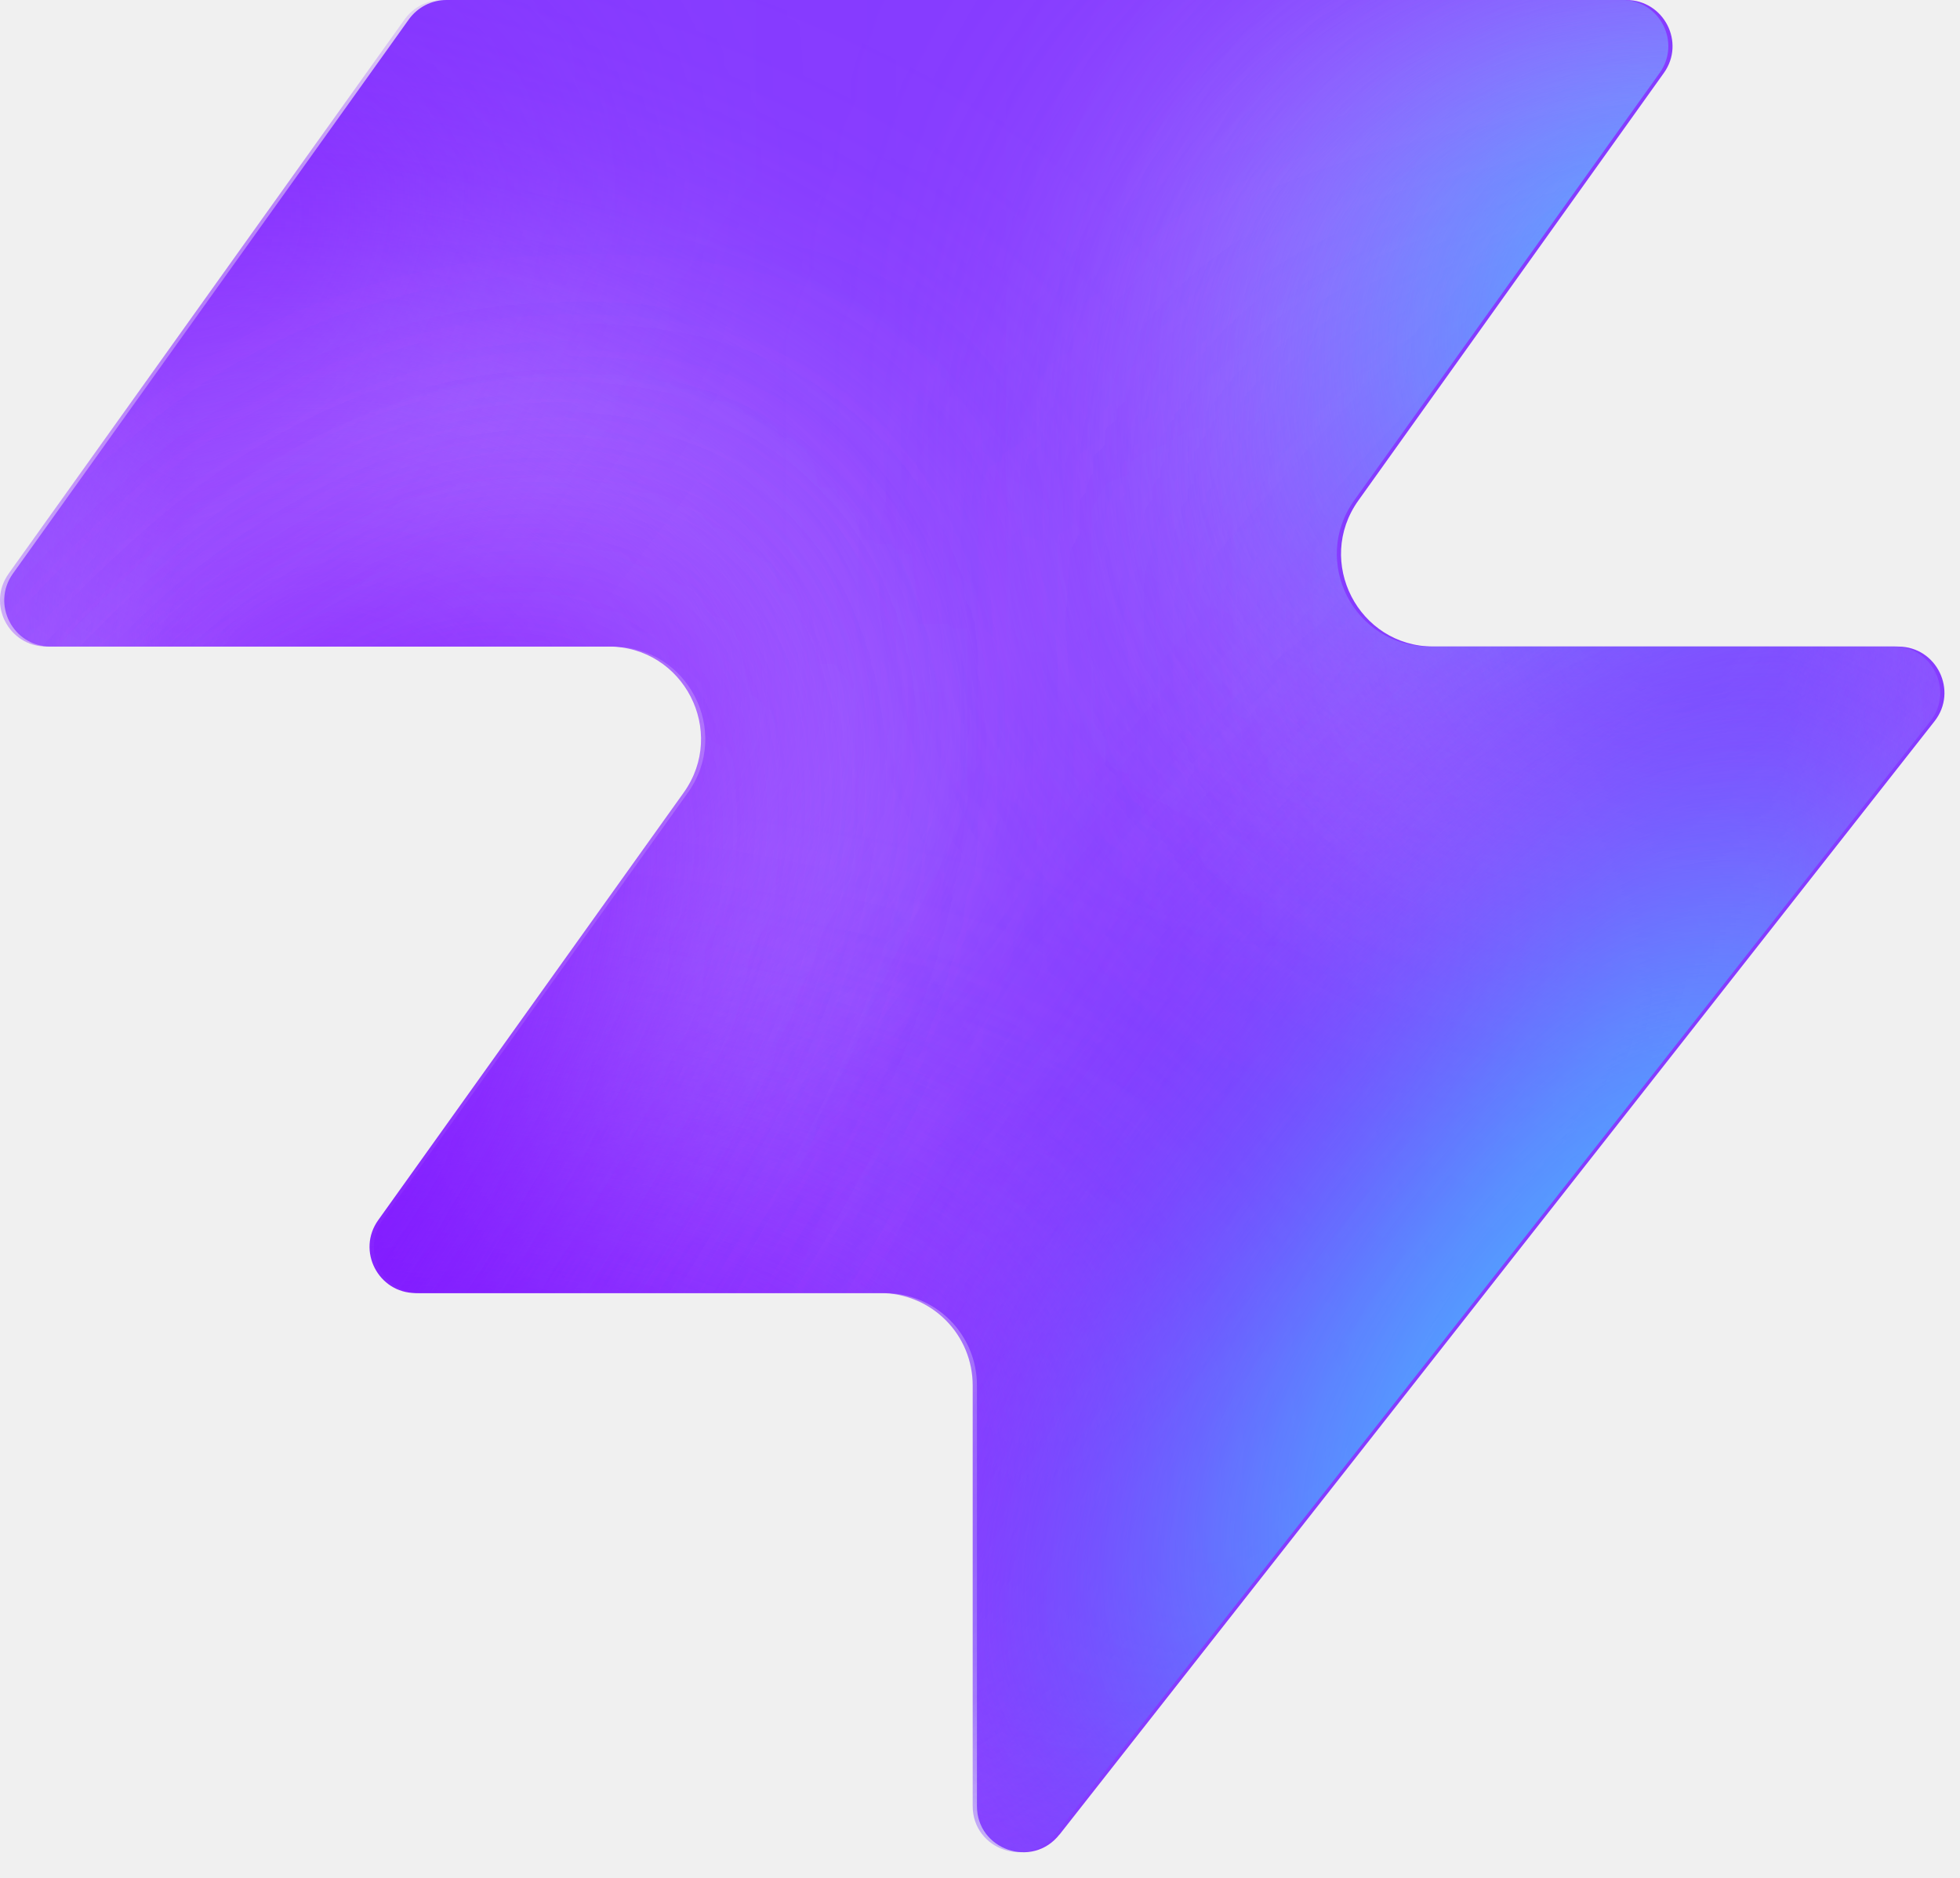
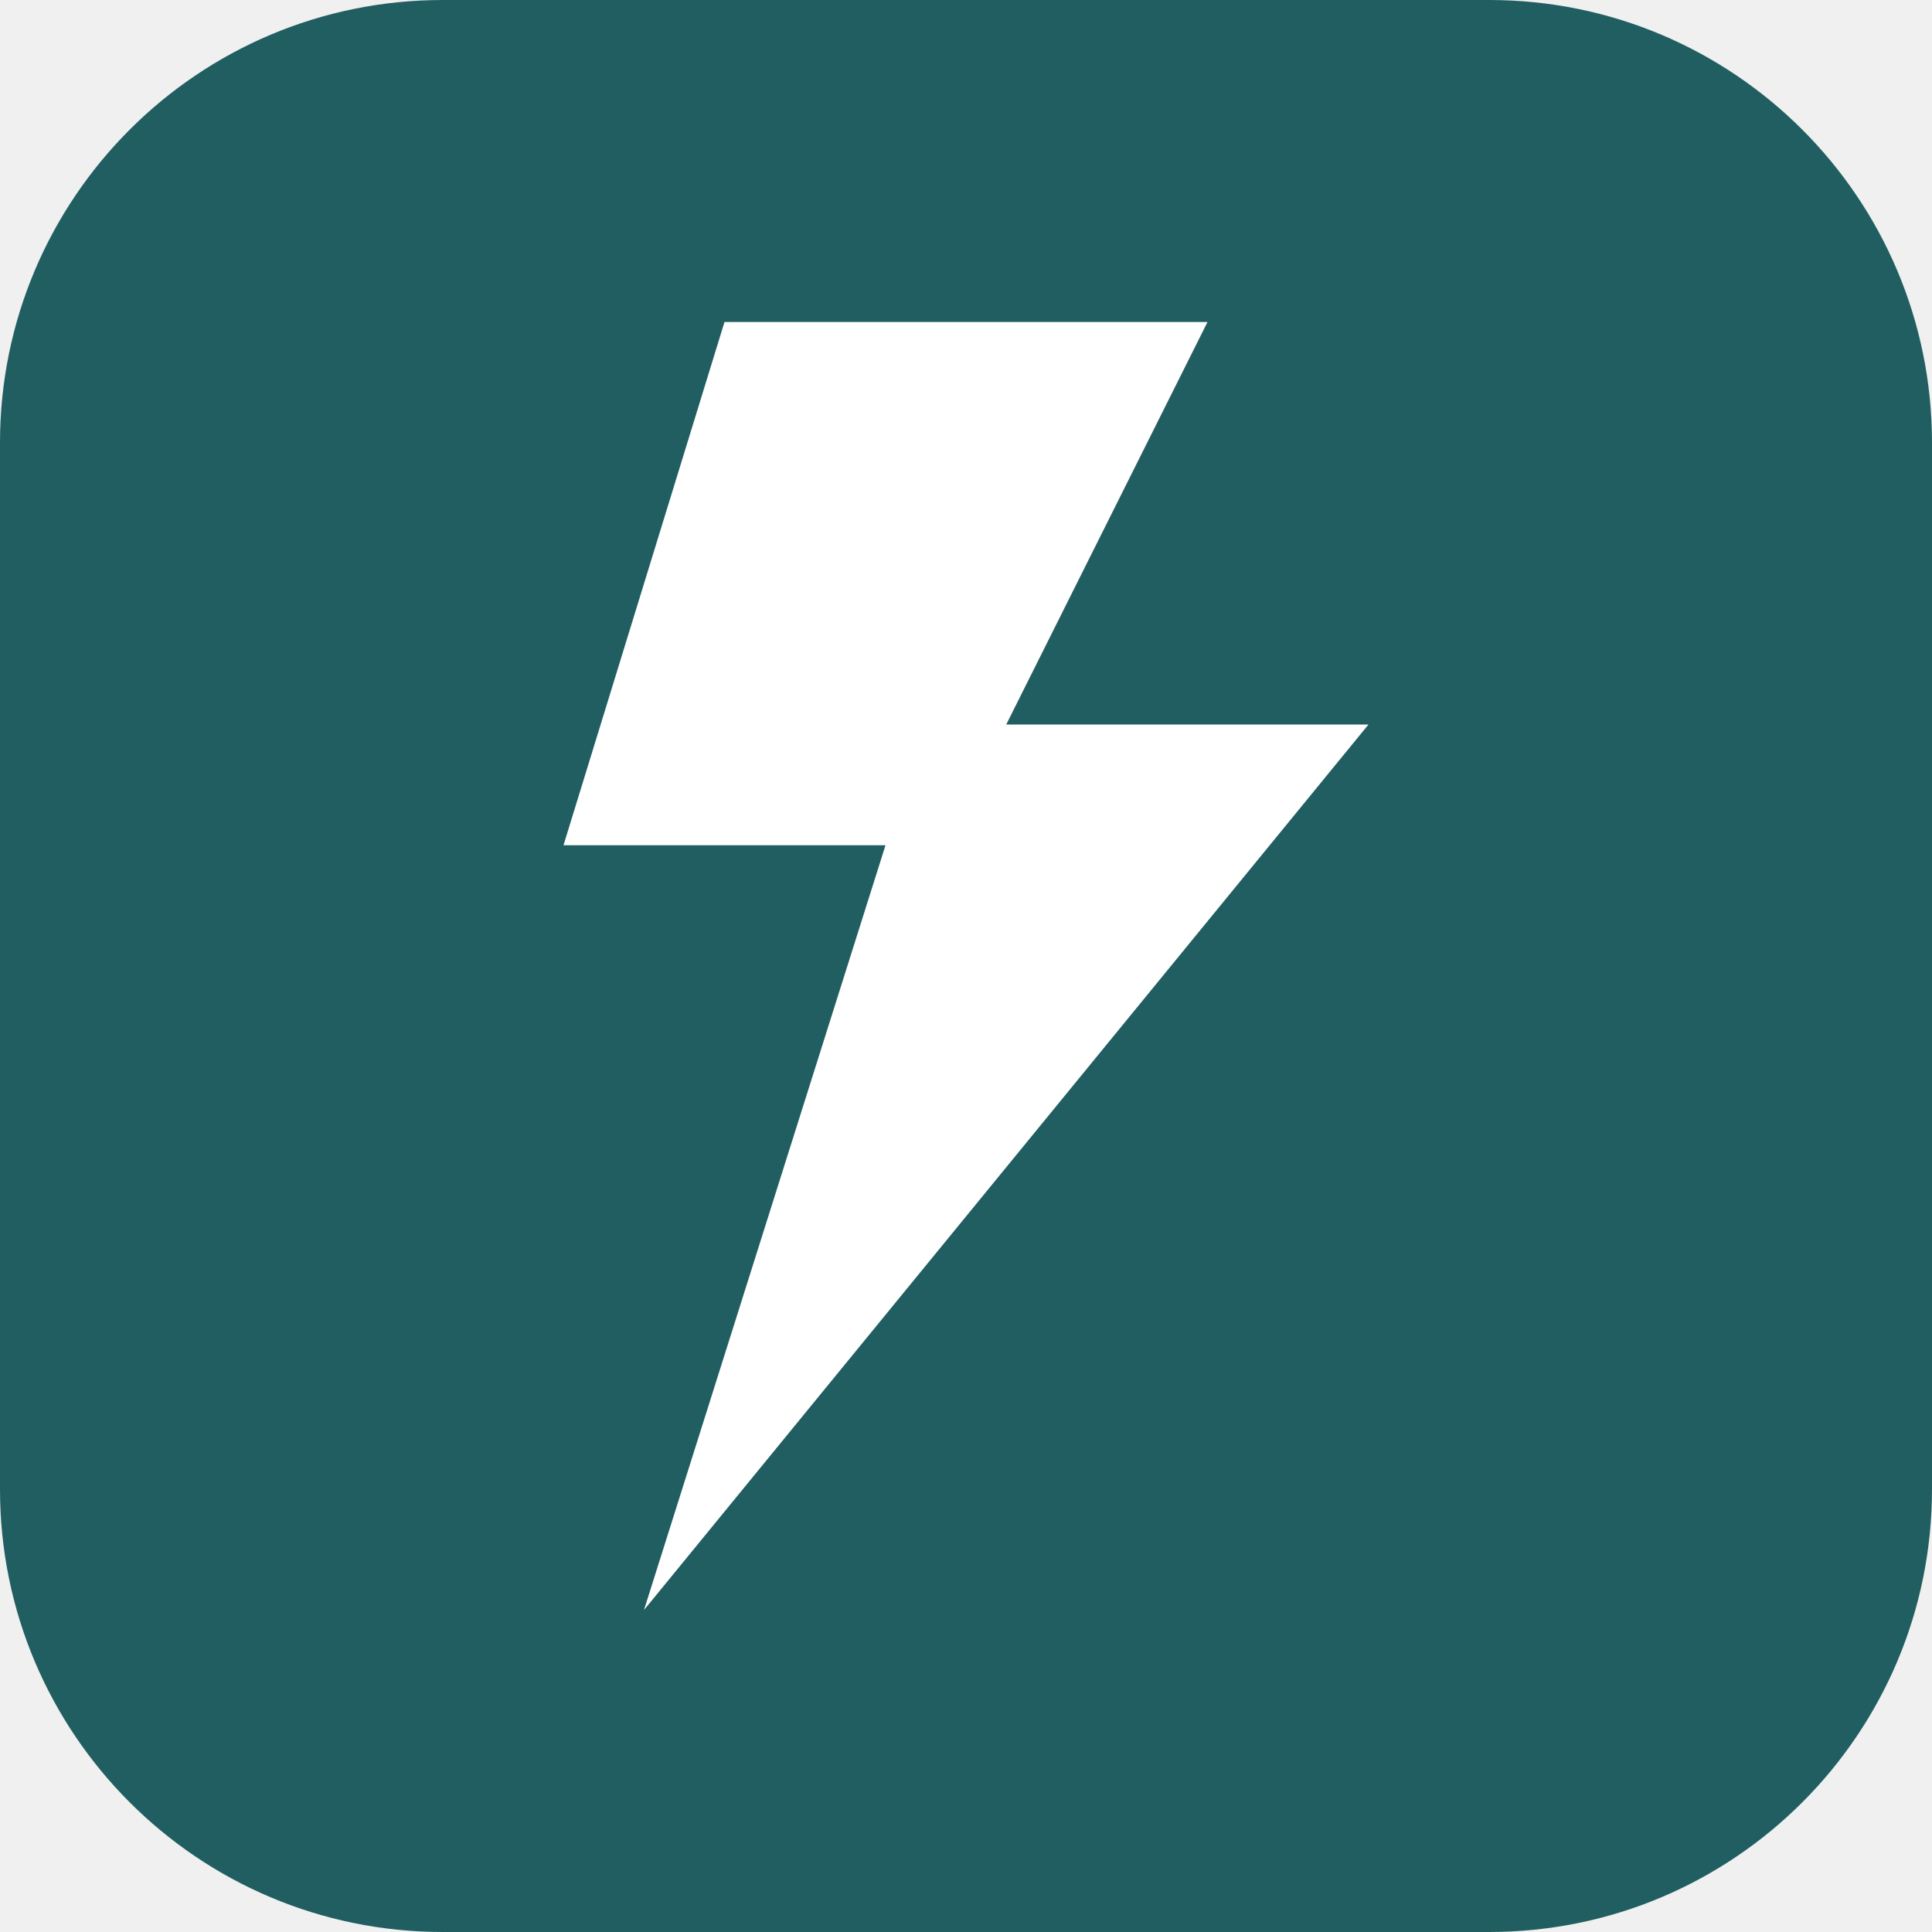
- <svg xmlns="http://www.w3.org/2000/svg" width="48" height="46" fill="none" viewBox="0 0 48 46">
-   <path fill="#863bff" d="M25.946 44.938c-.664.845-2.021.375-2.021-.698V33.937a2.26 2.26 0 0 0-2.262-2.262H10.287c-.92 0-1.456-1.04-.92-1.788l7.48-10.471c1.07-1.497 0-3.578-1.842-3.578H1.237c-.92 0-1.456-1.04-.92-1.788L10.013.474c.214-.297.556-.474.92-.474h28.894c.92 0 1.456 1.04.92 1.788l-7.48 10.471c-1.07 1.498 0 3.579 1.842 3.579h11.377c.943 0 1.473 1.088.89 1.83L25.947 44.94z" style="fill:#863bff;fill:color(display-p3 .525 .23 1);fill-opacity:1" />
-   <mask id="a" width="48" height="46" x="0" y="0" maskUnits="userSpaceOnUse" style="mask-type:alpha">
-     <path fill="#000" d="M25.842 44.938c-.664.844-2.021.375-2.021-.698V33.937a2.26 2.26 0 0 0-2.262-2.262H10.183c-.92 0-1.456-1.04-.92-1.788l7.48-10.471c1.07-1.498 0-3.579-1.842-3.579H1.133c-.92 0-1.456-1.04-.92-1.787L9.91.473c.214-.297.556-.474.92-.474h28.894c.92 0 1.456 1.04.92 1.788l-7.48 10.471c-1.07 1.498 0 3.578 1.842 3.578h11.377c.943 0 1.473 1.088.89 1.832L25.843 44.94z" style="fill:#000;fill-opacity:1" />
-   </mask>
-   <g mask="url(#a)">
-     <g filter="url(#b)">
-       <ellipse cx="5.508" cy="14.704" fill="#ede6ff" rx="5.508" ry="14.704" style="fill:#ede6ff;fill:color(display-p3 .927 .903 1);fill-opacity:1" transform="matrix(.00324 1 1 -.00324 -4.47 31.516)" />
-     </g>
-     <g filter="url(#c)">
-       <ellipse cx="10.399" cy="29.851" fill="#ede6ff" rx="10.399" ry="29.851" style="fill:#ede6ff;fill:color(display-p3 .927 .903 1);fill-opacity:1" transform="matrix(.00324 1 1 -.00324 -39.328 7.883)" />
-     </g>
-     <g filter="url(#d)">
-       <ellipse cx="5.508" cy="30.487" fill="#7e14ff" rx="5.508" ry="30.487" style="fill:#7e14ff;fill:color(display-p3 .492 .077 1);fill-opacity:1" transform="rotate(89.814 -25.913 -14.639)scale(1 -1)" />
-     </g>
-     <g filter="url(#e)">
-       <ellipse cx="5.508" cy="30.599" fill="#7e14ff" rx="5.508" ry="30.599" style="fill:#7e14ff;fill:color(display-p3 .492 .077 1);fill-opacity:1" transform="rotate(89.814 -32.644 -3.334)scale(1 -1)" />
-     </g>
-     <g filter="url(#f)">
-       <ellipse cx="5.508" cy="30.599" fill="#7e14ff" rx="5.508" ry="30.599" style="fill:#7e14ff;fill:color(display-p3 .492 .077 1);fill-opacity:1" transform="matrix(.00324 1 1 -.00324 -34.34 30.47)" />
-     </g>
-     <g filter="url(#g)">
-       <ellipse cx="14.072" cy="22.078" fill="#ede6ff" rx="14.072" ry="22.078" style="fill:#ede6ff;fill:color(display-p3 .927 .903 1);fill-opacity:1" transform="rotate(93.35 24.506 48.493)scale(-1 1)" />
-     </g>
-     <g filter="url(#h)">
-       <ellipse cx="3.47" cy="21.501" fill="#7e14ff" rx="3.47" ry="21.501" style="fill:#7e14ff;fill:color(display-p3 .492 .077 1);fill-opacity:1" transform="rotate(89.009 28.708 47.59)scale(-1 1)" />
-     </g>
-     <g filter="url(#i)">
-       <ellipse cx="3.47" cy="21.501" fill="#7e14ff" rx="3.47" ry="21.501" style="fill:#7e14ff;fill:color(display-p3 .492 .077 1);fill-opacity:1" transform="rotate(89.009 28.708 47.59)scale(-1 1)" />
-     </g>
-     <g filter="url(#j)">
-       <ellipse cx=".387" cy="8.972" fill="#7e14ff" rx="4.407" ry="29.108" style="fill:#7e14ff;fill:color(display-p3 .492 .077 1);fill-opacity:1" transform="rotate(39.51 .387 8.972)" />
-     </g>
-     <g filter="url(#k)">
-       <ellipse cx="47.523" cy="-6.092" fill="#7e14ff" rx="4.407" ry="29.108" style="fill:#7e14ff;fill:color(display-p3 .492 .077 1);fill-opacity:1" transform="rotate(37.892 47.523 -6.092)" />
-     </g>
-     <g filter="url(#l)">
-       <ellipse cx="41.412" cy="6.333" fill="#47bfff" rx="5.971" ry="9.665" style="fill:#47bfff;fill:color(display-p3 .28 .748 1);fill-opacity:1" transform="rotate(37.892 41.412 6.333)" />
-     </g>
-     <g filter="url(#m)">
-       <ellipse cx="-1.879" cy="38.332" fill="#7e14ff" rx="4.407" ry="29.108" style="fill:#7e14ff;fill:color(display-p3 .492 .077 1);fill-opacity:1" transform="rotate(37.892 -1.88 38.332)" />
-     </g>
-     <g filter="url(#n)">
-       <ellipse cx="-1.879" cy="38.332" fill="#7e14ff" rx="4.407" ry="29.108" style="fill:#7e14ff;fill:color(display-p3 .492 .077 1);fill-opacity:1" transform="rotate(37.892 -1.88 38.332)" />
-     </g>
-     <g filter="url(#o)">
-       <ellipse cx="35.651" cy="29.907" fill="#7e14ff" rx="4.407" ry="29.108" style="fill:#7e14ff;fill:color(display-p3 .492 .077 1);fill-opacity:1" transform="rotate(37.892 35.651 29.907)" />
-     </g>
-     <g filter="url(#p)">
-       <ellipse cx="38.418" cy="32.4" fill="#47bfff" rx="5.971" ry="15.297" style="fill:#47bfff;fill:color(display-p3 .28 .748 1);fill-opacity:1" transform="rotate(37.892 38.418 32.4)" />
-     </g>
-   </g>
-   <defs>
-     <filter id="b" width="60.045" height="41.654" x="-19.77" y="16.149" color-interpolation-filters="sRGB" filterUnits="userSpaceOnUse">
-       <feFlood flood-opacity="0" result="BackgroundImageFix" />
-       <feBlend in="SourceGraphic" in2="BackgroundImageFix" result="shape" />
-       <feGaussianBlur result="effect1_foregroundBlur_2002_17158" stdDeviation="7.659" />
-     </filter>
-     <filter id="c" width="90.34" height="51.437" x="-54.613" y="-7.533" color-interpolation-filters="sRGB" filterUnits="userSpaceOnUse">
-       <feFlood flood-opacity="0" result="BackgroundImageFix" />
-       <feBlend in="SourceGraphic" in2="BackgroundImageFix" result="shape" />
-       <feGaussianBlur result="effect1_foregroundBlur_2002_17158" stdDeviation="7.659" />
-     </filter>
-     <filter id="d" width="79.355" height="29.4" x="-49.64" y="2.03" color-interpolation-filters="sRGB" filterUnits="userSpaceOnUse">
-       <feFlood flood-opacity="0" result="BackgroundImageFix" />
-       <feBlend in="SourceGraphic" in2="BackgroundImageFix" result="shape" />
-       <feGaussianBlur result="effect1_foregroundBlur_2002_17158" stdDeviation="4.596" />
-     </filter>
-     <filter id="e" width="79.579" height="29.4" x="-45.045" y="20.029" color-interpolation-filters="sRGB" filterUnits="userSpaceOnUse">
-       <feFlood flood-opacity="0" result="BackgroundImageFix" />
-       <feBlend in="SourceGraphic" in2="BackgroundImageFix" result="shape" />
-       <feGaussianBlur result="effect1_foregroundBlur_2002_17158" stdDeviation="4.596" />
-     </filter>
-     <filter id="f" width="79.579" height="29.4" x="-43.513" y="21.178" color-interpolation-filters="sRGB" filterUnits="userSpaceOnUse">
-       <feFlood flood-opacity="0" result="BackgroundImageFix" />
-       <feBlend in="SourceGraphic" in2="BackgroundImageFix" result="shape" />
-       <feGaussianBlur result="effect1_foregroundBlur_2002_17158" stdDeviation="4.596" />
-     </filter>
-     <filter id="g" width="74.749" height="58.852" x="15.756" y="-17.901" color-interpolation-filters="sRGB" filterUnits="userSpaceOnUse">
-       <feFlood flood-opacity="0" result="BackgroundImageFix" />
-       <feBlend in="SourceGraphic" in2="BackgroundImageFix" result="shape" />
-       <feGaussianBlur result="effect1_foregroundBlur_2002_17158" stdDeviation="7.659" />
-     </filter>
-     <filter id="h" width="61.377" height="25.362" x="23.548" y="2.284" color-interpolation-filters="sRGB" filterUnits="userSpaceOnUse">
-       <feFlood flood-opacity="0" result="BackgroundImageFix" />
-       <feBlend in="SourceGraphic" in2="BackgroundImageFix" result="shape" />
-       <feGaussianBlur result="effect1_foregroundBlur_2002_17158" stdDeviation="4.596" />
-     </filter>
-     <filter id="i" width="61.377" height="25.362" x="23.548" y="2.284" color-interpolation-filters="sRGB" filterUnits="userSpaceOnUse">
-       <feFlood flood-opacity="0" result="BackgroundImageFix" />
-       <feBlend in="SourceGraphic" in2="BackgroundImageFix" result="shape" />
-       <feGaussianBlur result="effect1_foregroundBlur_2002_17158" stdDeviation="4.596" />
-     </filter>
-     <filter id="j" width="56.045" height="63.649" x="-27.636" y="-22.853" color-interpolation-filters="sRGB" filterUnits="userSpaceOnUse">
-       <feFlood flood-opacity="0" result="BackgroundImageFix" />
-       <feBlend in="SourceGraphic" in2="BackgroundImageFix" result="shape" />
-       <feGaussianBlur result="effect1_foregroundBlur_2002_17158" stdDeviation="4.596" />
-     </filter>
-     <filter id="k" width="54.814" height="64.646" x="20.116" y="-38.415" color-interpolation-filters="sRGB" filterUnits="userSpaceOnUse">
-       <feFlood flood-opacity="0" result="BackgroundImageFix" />
-       <feBlend in="SourceGraphic" in2="BackgroundImageFix" result="shape" />
-       <feGaussianBlur result="effect1_foregroundBlur_2002_17158" stdDeviation="4.596" />
-     </filter>
-     <filter id="l" width="33.541" height="35.313" x="24.641" y="-11.323" color-interpolation-filters="sRGB" filterUnits="userSpaceOnUse">
-       <feFlood flood-opacity="0" result="BackgroundImageFix" />
-       <feBlend in="SourceGraphic" in2="BackgroundImageFix" result="shape" />
-       <feGaussianBlur result="effect1_foregroundBlur_2002_17158" stdDeviation="4.596" />
-     </filter>
-     <filter id="m" width="54.814" height="64.646" x="-29.286" y="6.009" color-interpolation-filters="sRGB" filterUnits="userSpaceOnUse">
-       <feFlood flood-opacity="0" result="BackgroundImageFix" />
-       <feBlend in="SourceGraphic" in2="BackgroundImageFix" result="shape" />
-       <feGaussianBlur result="effect1_foregroundBlur_2002_17158" stdDeviation="4.596" />
-     </filter>
-     <filter id="n" width="54.814" height="64.646" x="-29.286" y="6.009" color-interpolation-filters="sRGB" filterUnits="userSpaceOnUse">
-       <feFlood flood-opacity="0" result="BackgroundImageFix" />
-       <feBlend in="SourceGraphic" in2="BackgroundImageFix" result="shape" />
-       <feGaussianBlur result="effect1_foregroundBlur_2002_17158" stdDeviation="4.596" />
-     </filter>
-     <filter id="o" width="54.814" height="64.646" x="8.244" y="-2.416" color-interpolation-filters="sRGB" filterUnits="userSpaceOnUse">
-       <feFlood flood-opacity="0" result="BackgroundImageFix" />
-       <feBlend in="SourceGraphic" in2="BackgroundImageFix" result="shape" />
-       <feGaussianBlur result="effect1_foregroundBlur_2002_17158" stdDeviation="4.596" />
-     </filter>
-     <filter id="p" width="39.409" height="43.623" x="18.713" y="10.588" color-interpolation-filters="sRGB" filterUnits="userSpaceOnUse">
-       <feFlood flood-opacity="0" result="BackgroundImageFix" />
-       <feBlend in="SourceGraphic" in2="BackgroundImageFix" result="shape" />
-       <feGaussianBlur result="effect1_foregroundBlur_2002_17158" stdDeviation="4.596" />
-     </filter>
-   </defs>
+ <svg xmlns="http://www.w3.org/2000/svg" viewBox="0 0 48 48" fill="none">
+   <rect width="48" height="48" rx="11" fill="#215E61" />
+   <path d="M30 8H18l-4 13h8L16 40l18-22h-9L30 8z" fill="white" />
</svg>
